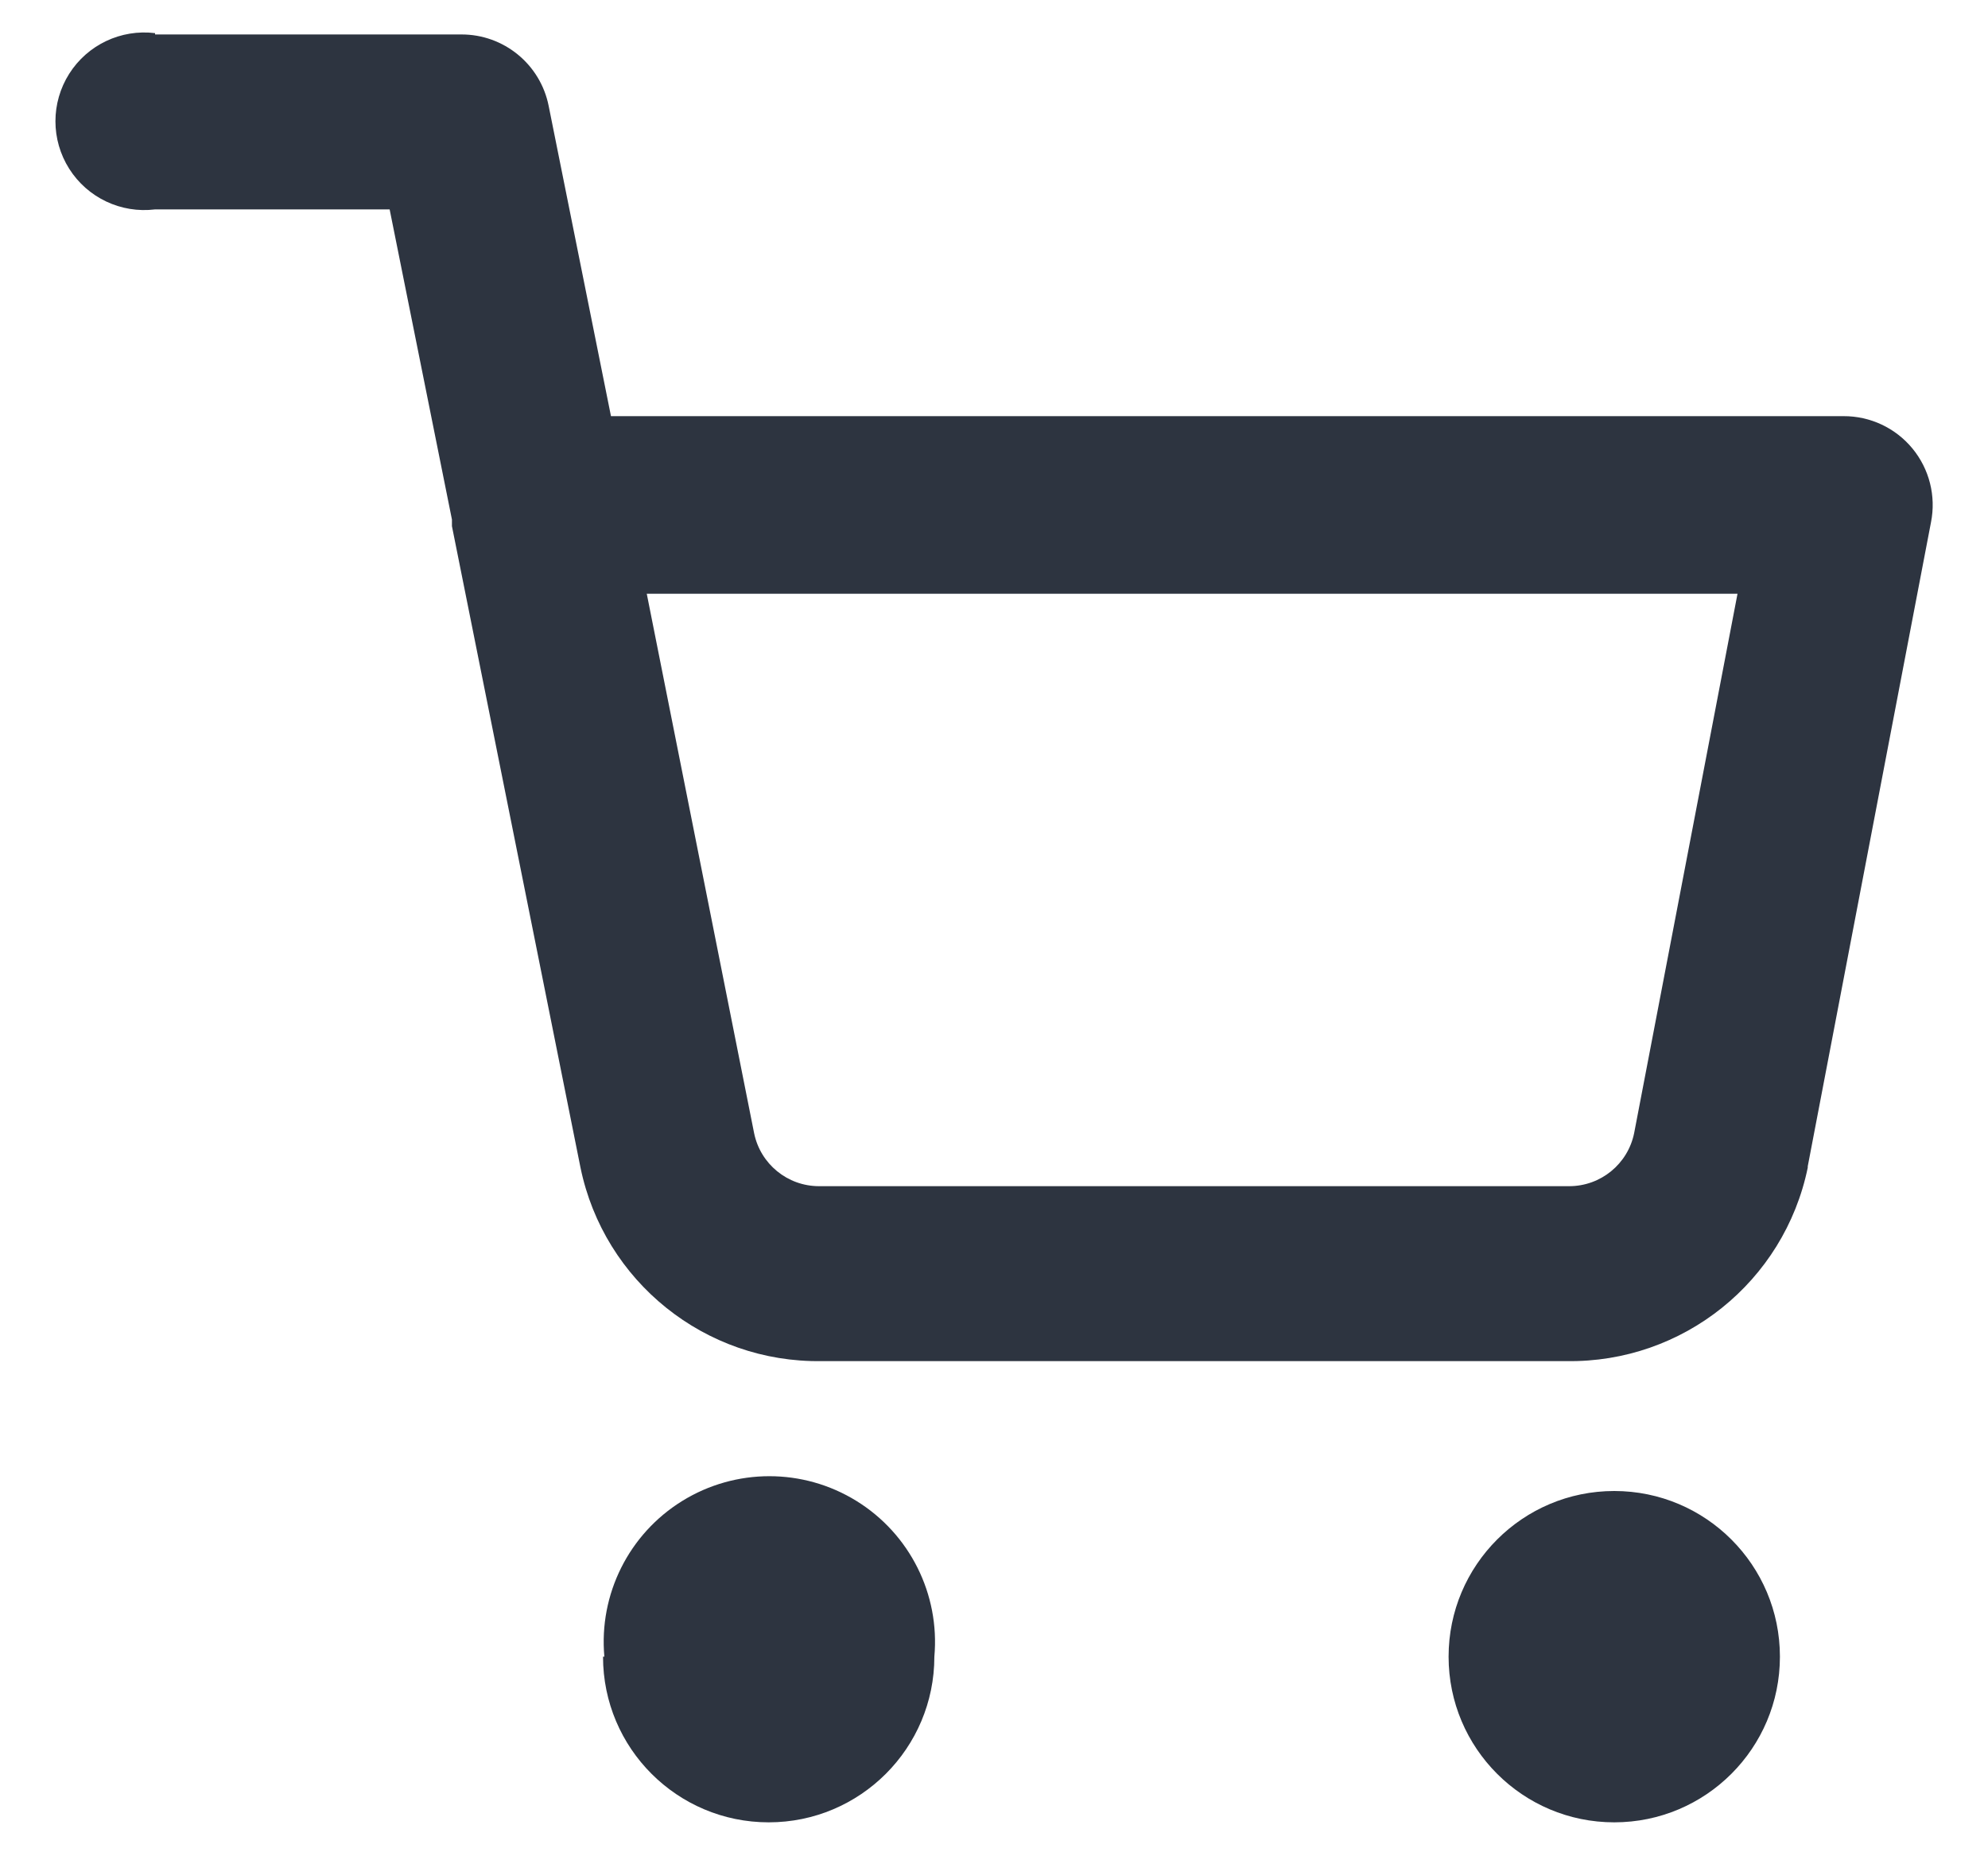
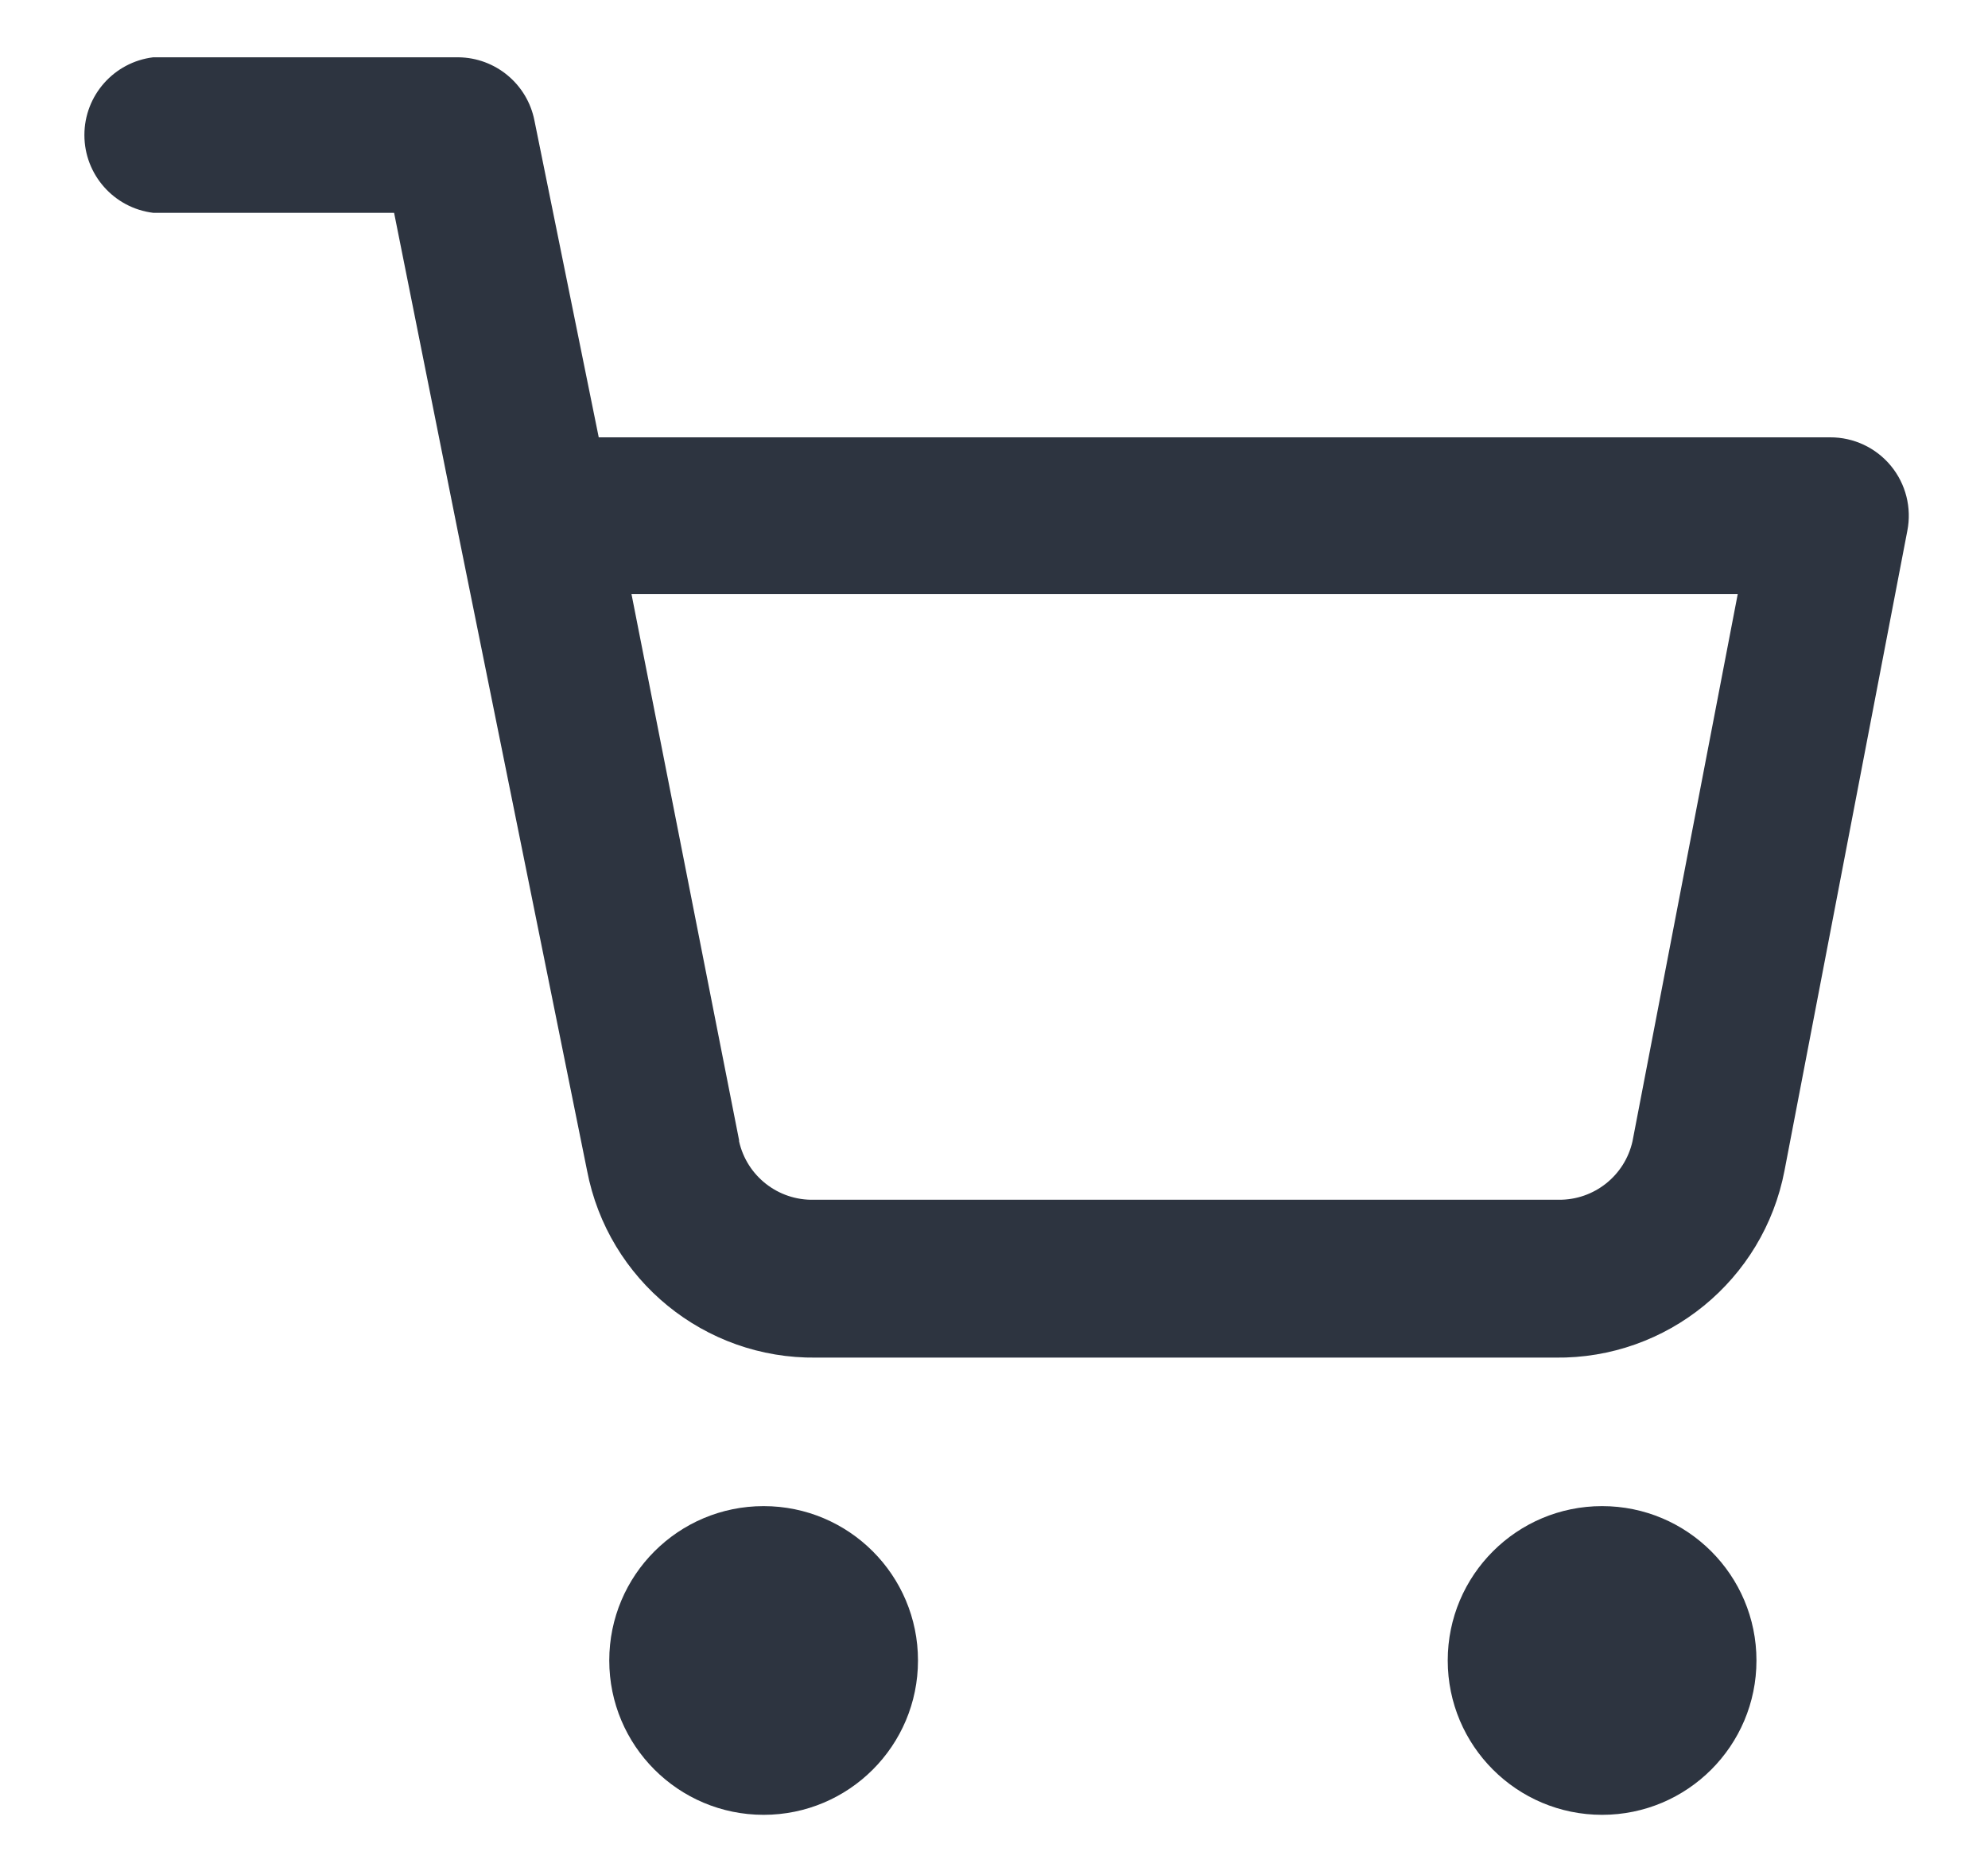
- <svg xmlns="http://www.w3.org/2000/svg" width="15" height="14" fill="none">
-   <path fill-rule="evenodd" clip-rule="evenodd" d="M1.17.25a.67.67 0 1 0 0 1.33h1.77l.47 2.34v.05l.97 4.84a1.83 1.83 0 0 0 1.82 1.46h5.62a1.83 1.83 0 0 0 1.82-1.46V8.8l.93-4.86a.67.67 0 0 0-.66-.8h-9.3L4.14.8a.67.67 0 0 0-.66-.54H1.17Zm4.52 8.3-.81-4.07h8.23l-.78 4.07a.5.5 0 0 1-.49.4H6.18a.5.5 0 0 1-.49-.4ZM4.56 12.5a1.25 1.25 0 1 1 2.49 0 1.25 1.25 0 0 1-2.5 0Zm6.37 0a1.25 1.25 0 1 1 2.5 0 1.25 1.25 0 0 1-2.5 0Z" fill="#2D3440" />
+ <svg xmlns="http://www.w3.org/2000/svg" width="17" height="16" fill="none">
+   <path fill-rule="evenodd" clip-rule="evenodd" d="M1.31.49a.67.67 0 0 0 0 1.33h2.06l.54 2.7.01.05 1.1 5.44a1.97 1.97 0 0 0 1.96 1.6h6.32a1.97 1.97 0 0 0 1.96-1.6l1.05-5.47a.67.67 0 0 0-.66-.8H5.12l-.55-2.71a.67.67 0 0 0-.65-.54h-2.6Zm5.01 9.26L5.4 5.08h9.46l-.9 4.68a.64.64 0 0 1-.63.5H6.96a.64.64 0 0 1-.64-.5ZM5.21 14.2a1.32 1.32 0 1 1 2.64 0 1.32 1.32 0 0 1-2.64 0Zm7.17 0a1.32 1.32 0 1 1 2.64 0 1.32 1.32 0 0 1-2.64 0Z" fill="#2D3440" />
</svg>
